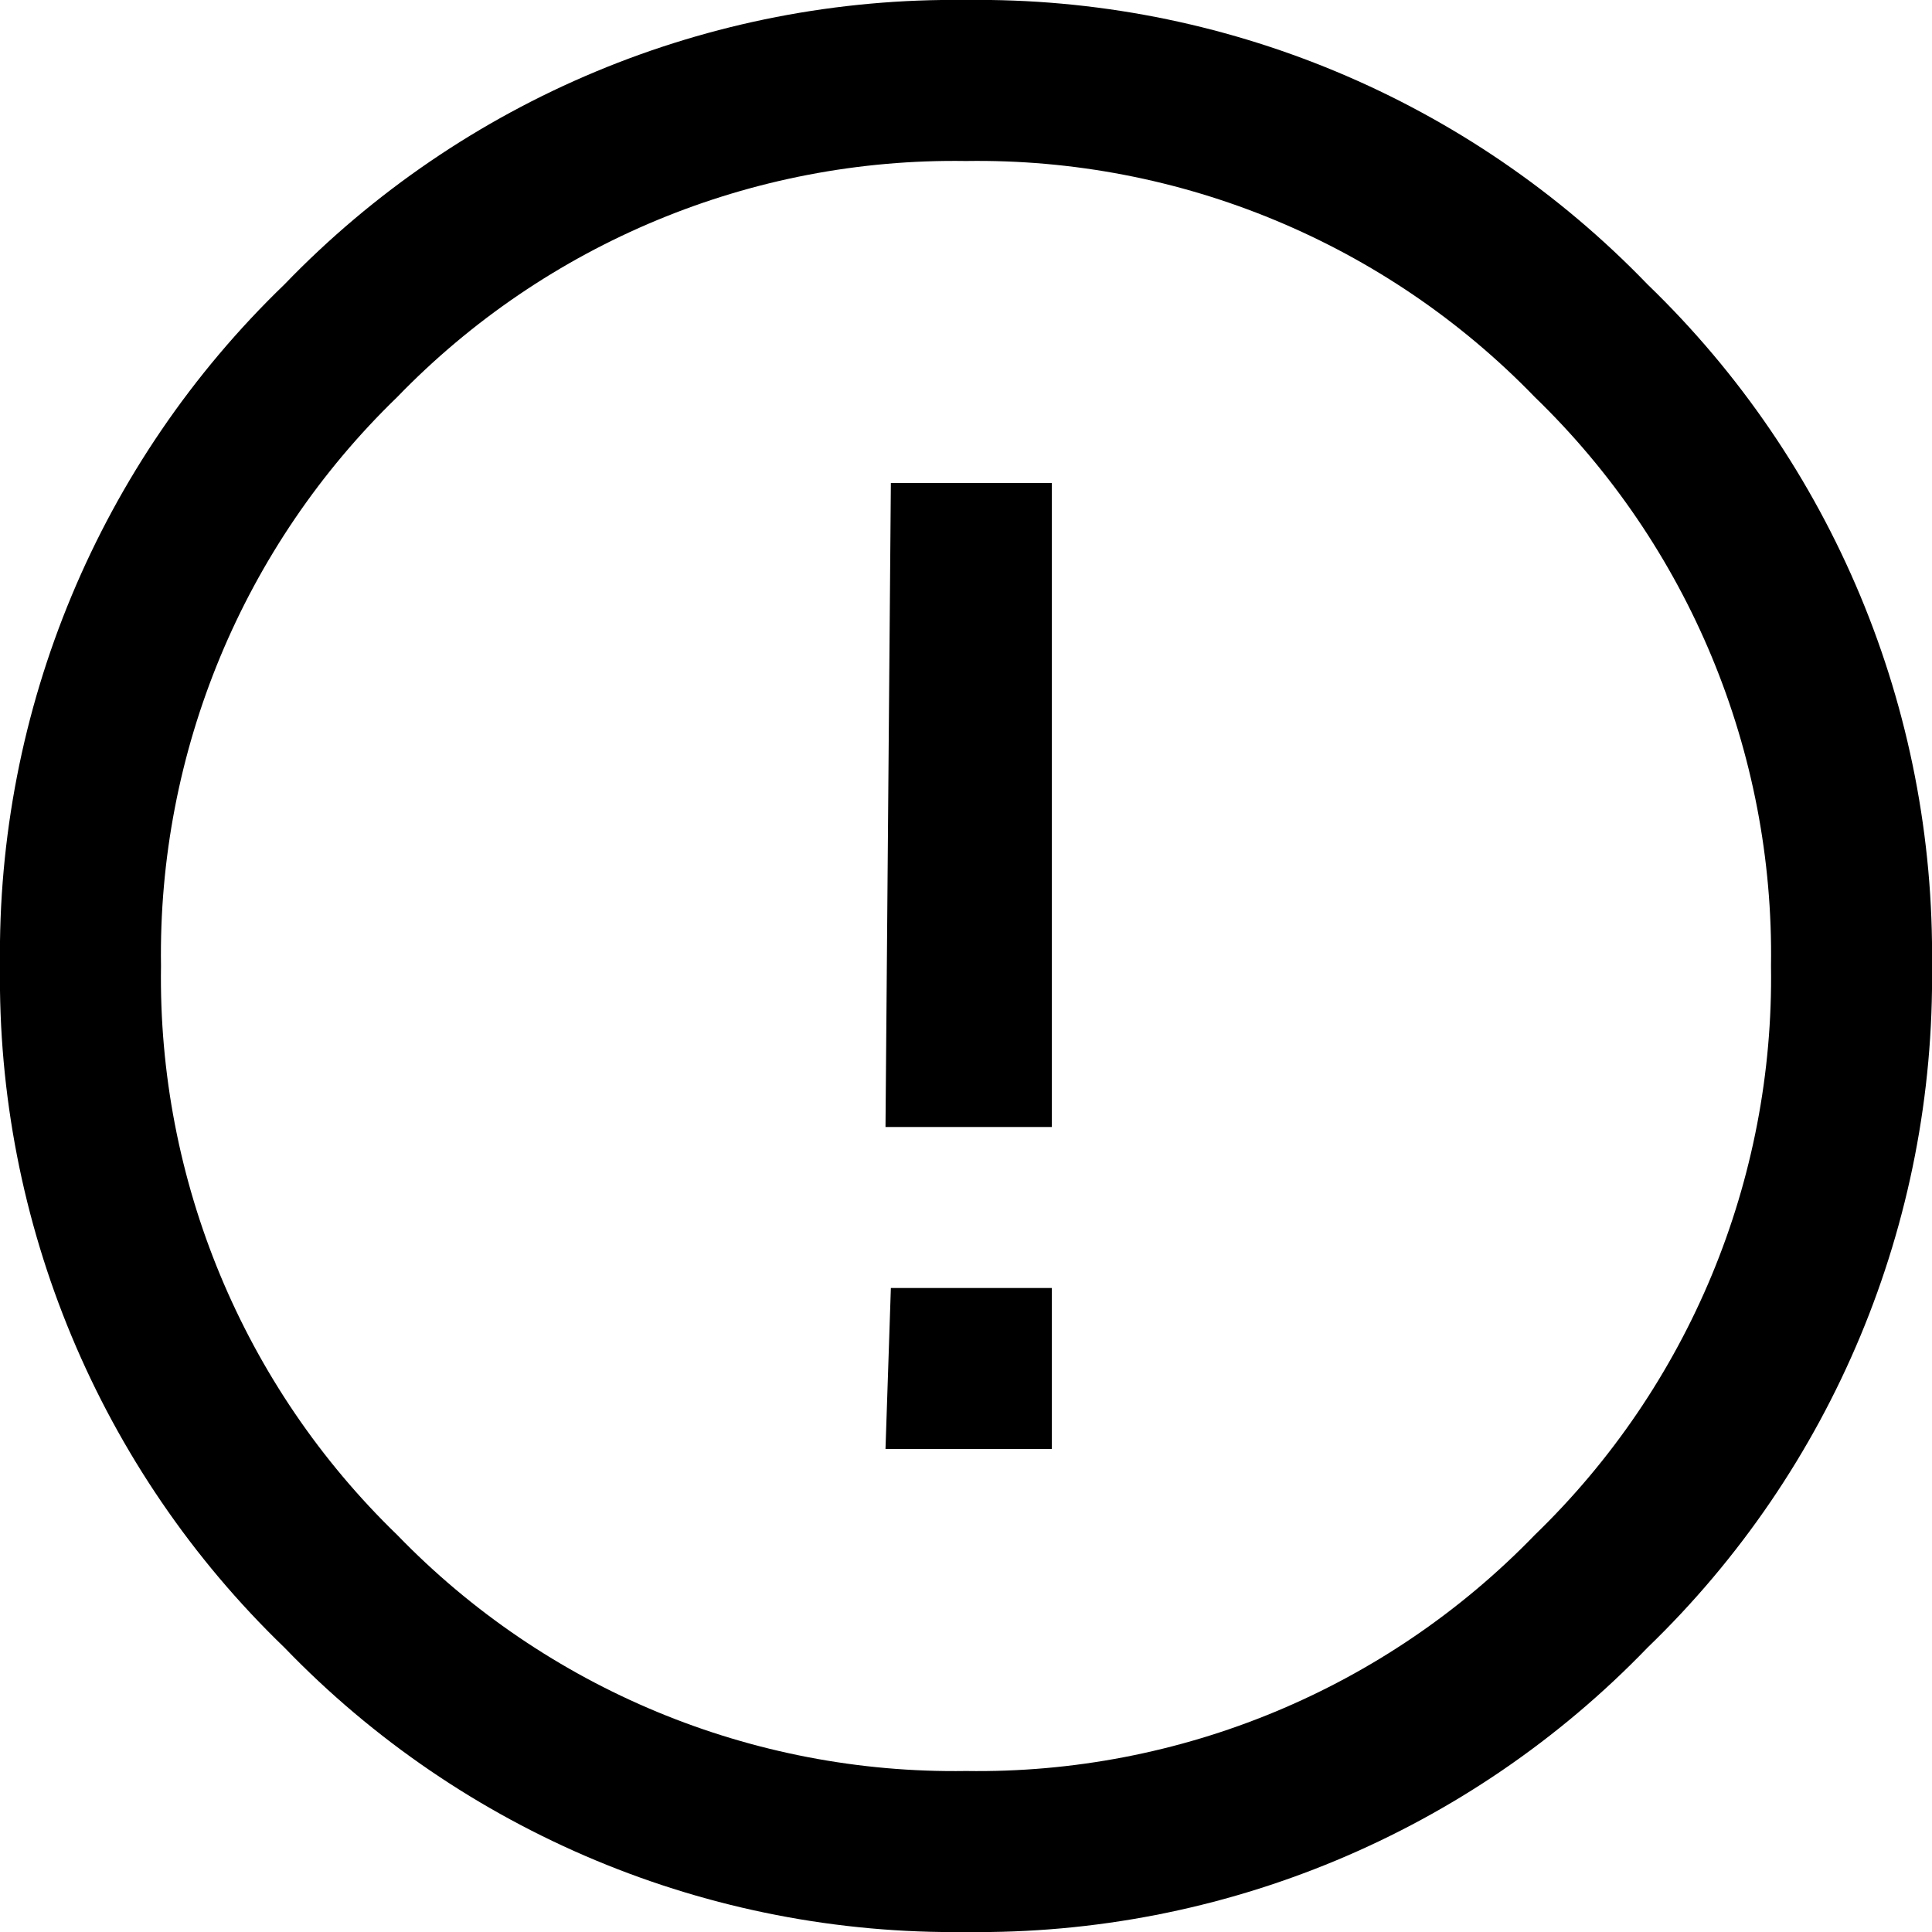
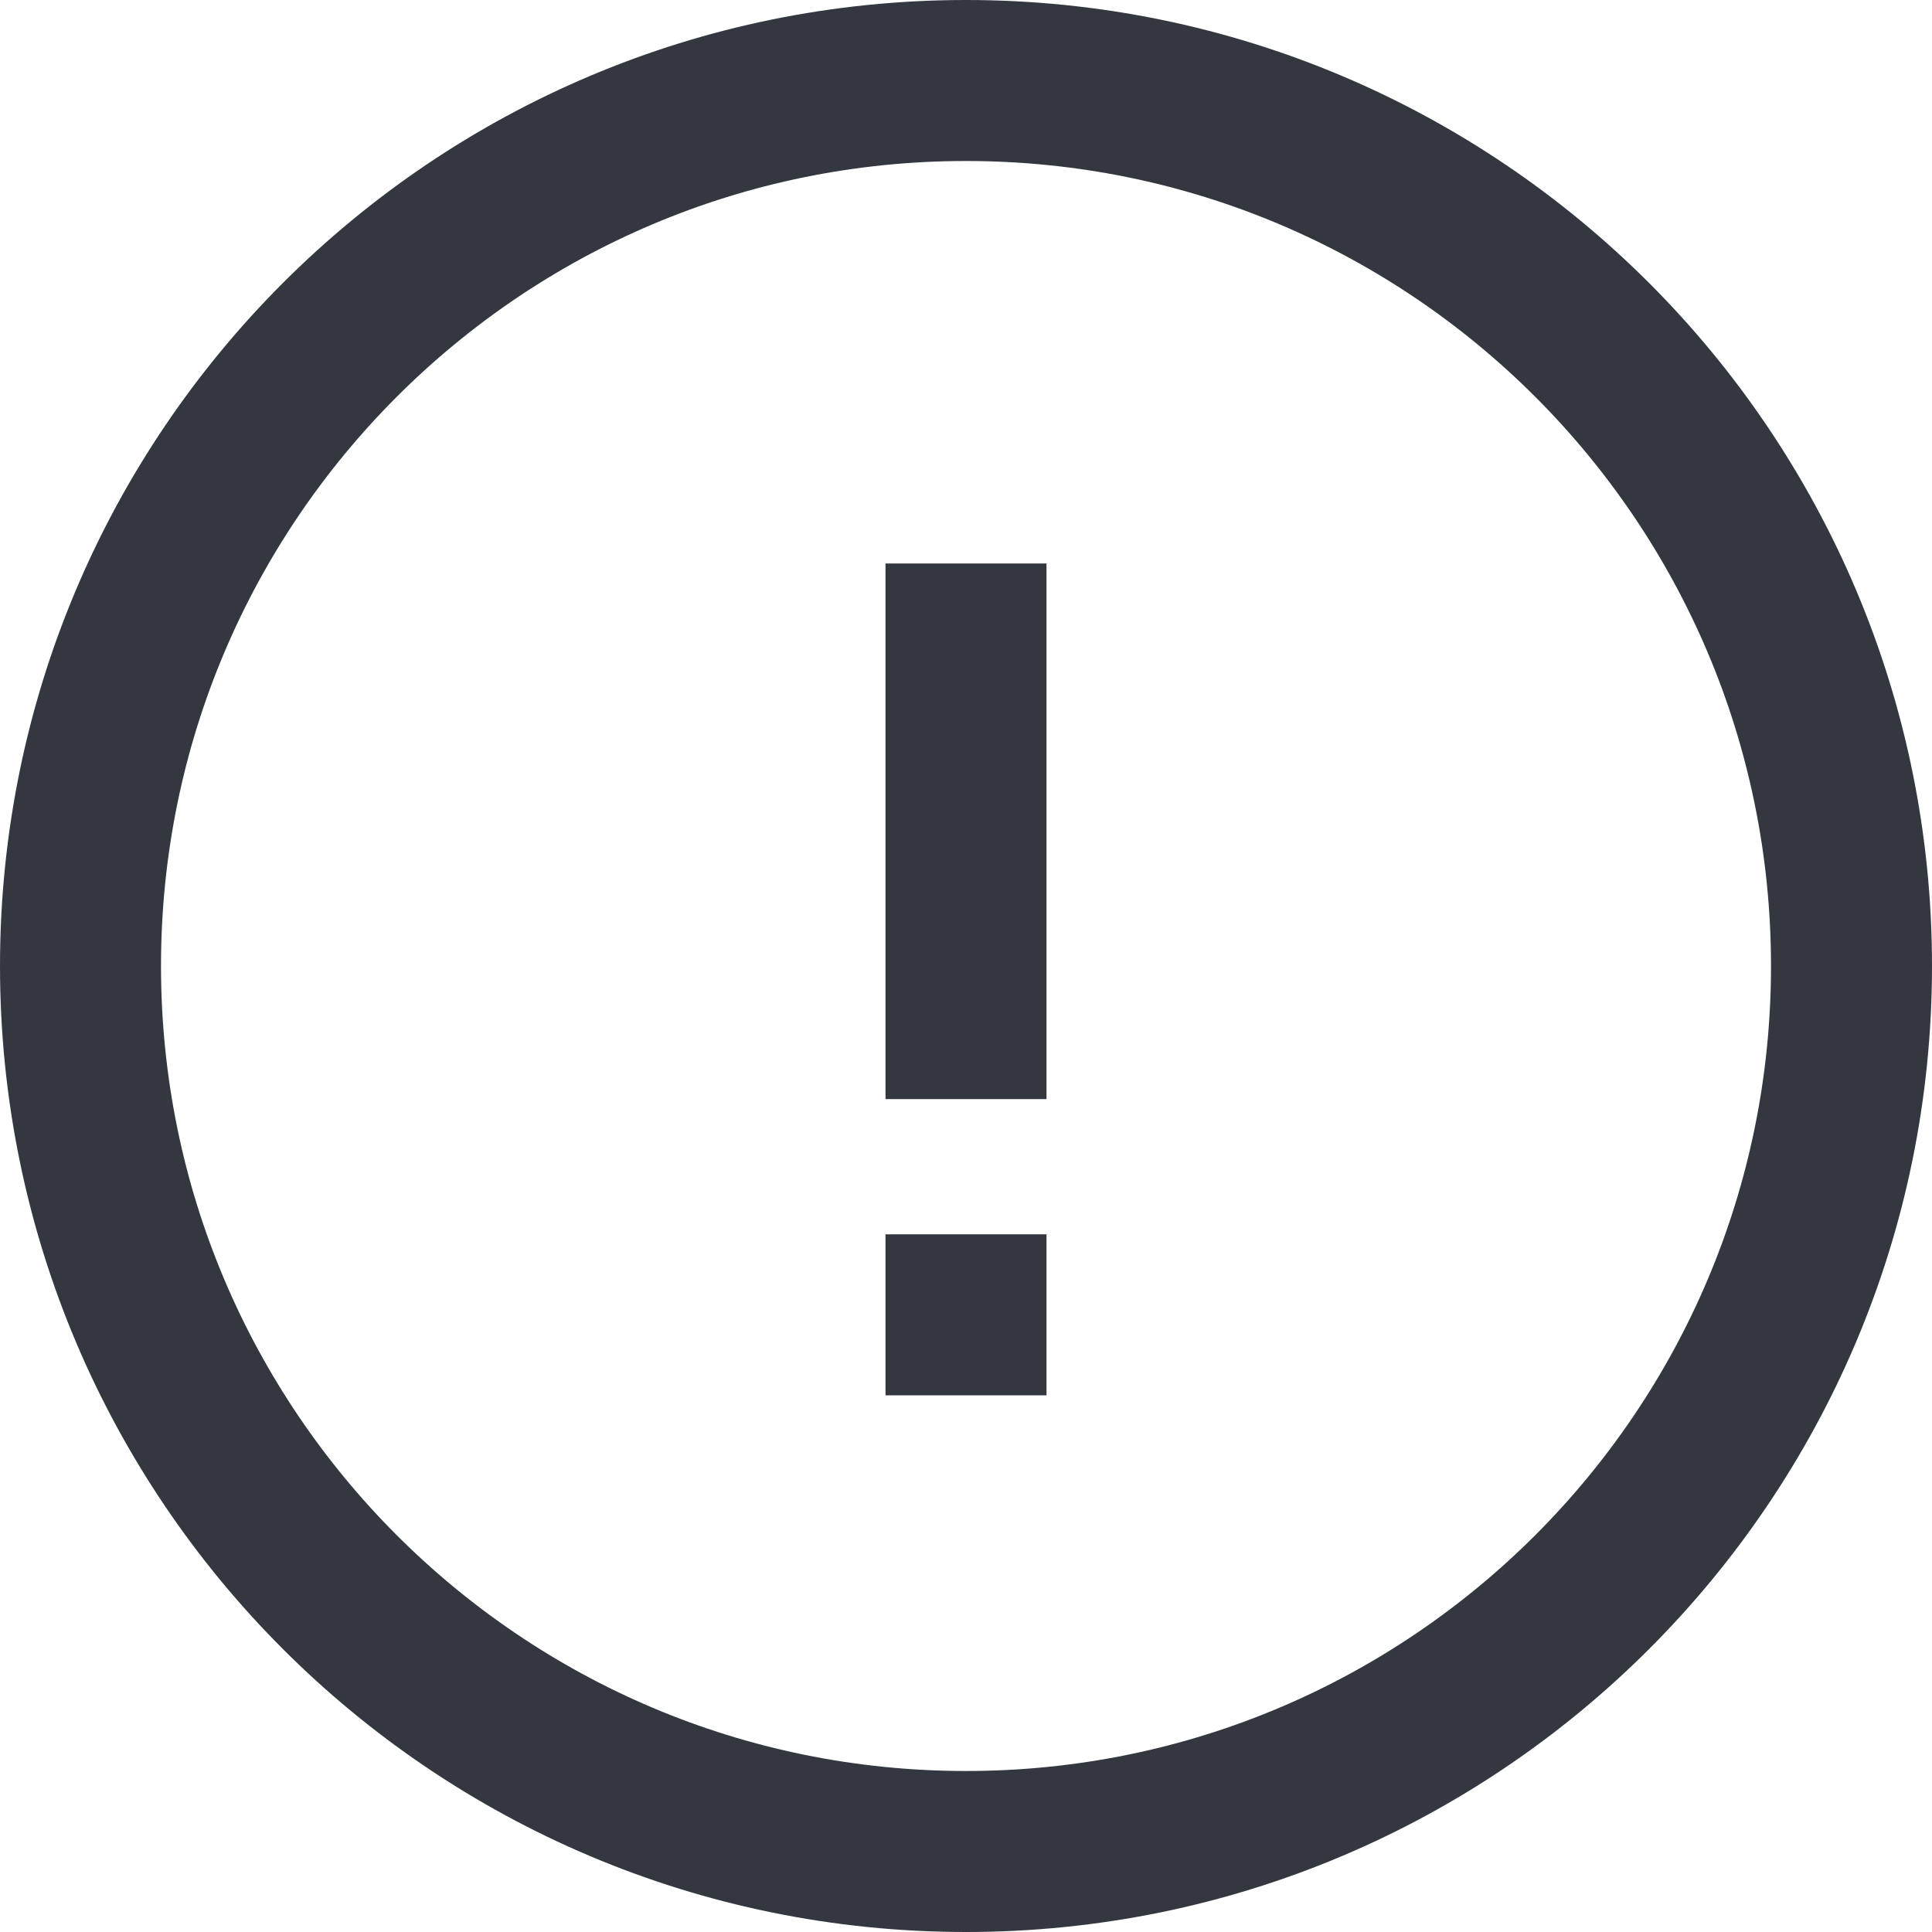
<svg xmlns="http://www.w3.org/2000/svg" viewBox="0 0 18 18">
-   <path class="cls-1" d="M2.65,2.65A8.66,8.66,0,0,1,9,0a8.66,8.66,0,0,1,6.35,2.65A8.67,8.67,0,0,1,18,9a8.67,8.67,0,0,1-2.65,6.35A8.66,8.66,0,0,1,9,18a8.66,8.66,0,0,1-6.35-2.65A8.66,8.66,0,0,1,0,9,8.66,8.66,0,0,1,2.65,2.65ZM14.3,3.7A7.22,7.22,0,0,0,9,1.5,7.22,7.22,0,0,0,3.7,3.7,7.22,7.22,0,0,0,1.5,9a7.22,7.22,0,0,0,2.2,5.3A7.22,7.22,0,0,0,9,16.5a7.22,7.22,0,0,0,5.3-2.2A7.22,7.22,0,0,0,16.5,9,7.22,7.22,0,0,0,14.3,3.7Zm-6,.8h1.5v6H8.25Zm0,7.5h1.5v1.5H8.25Z" />
+   <defs>
+     <style>.a{fill:none;stroke:#333740;stroke-miterlimit:10;stroke-width:1.5px;}</style>
+   </defs>
+   <circle class="a" cx="9" cy="9" r="8.25" />
+   <line class="a" x1="9" y1="13" x2="9" y2="11.5" />
+   <line class="a" x1="9" y1="10.24" x2="9" y2="5.25" />
</svg>
